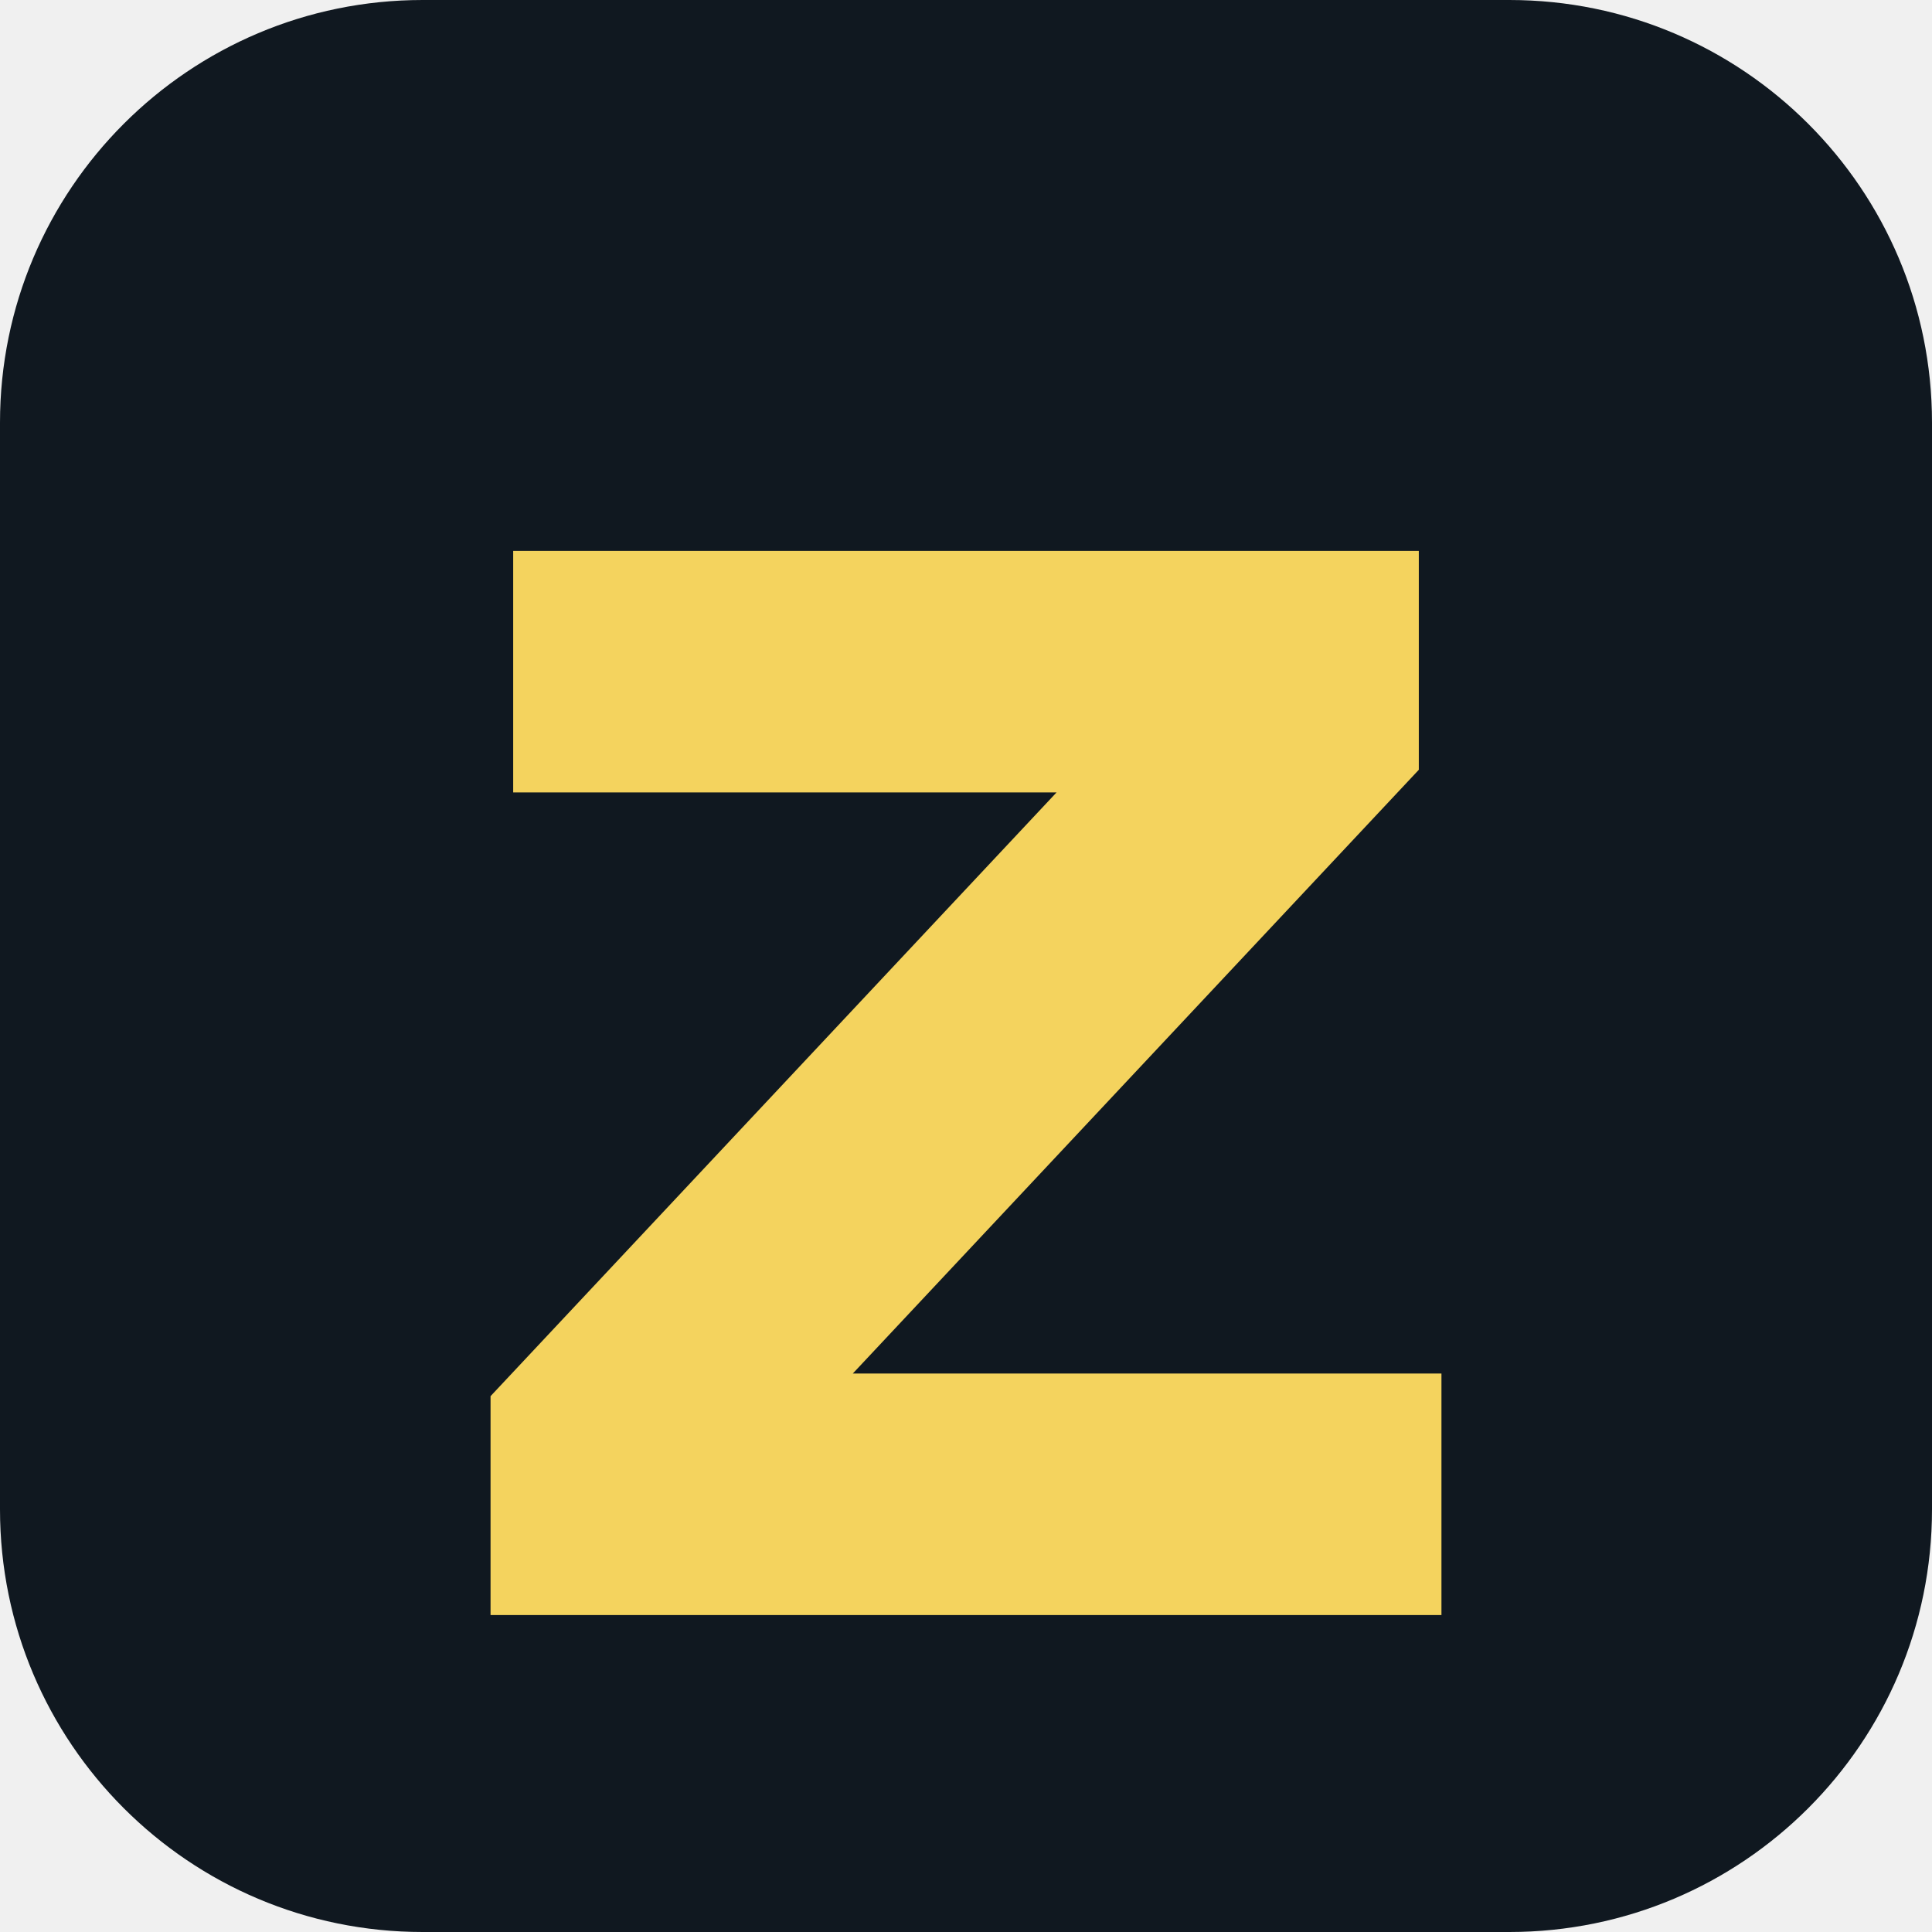
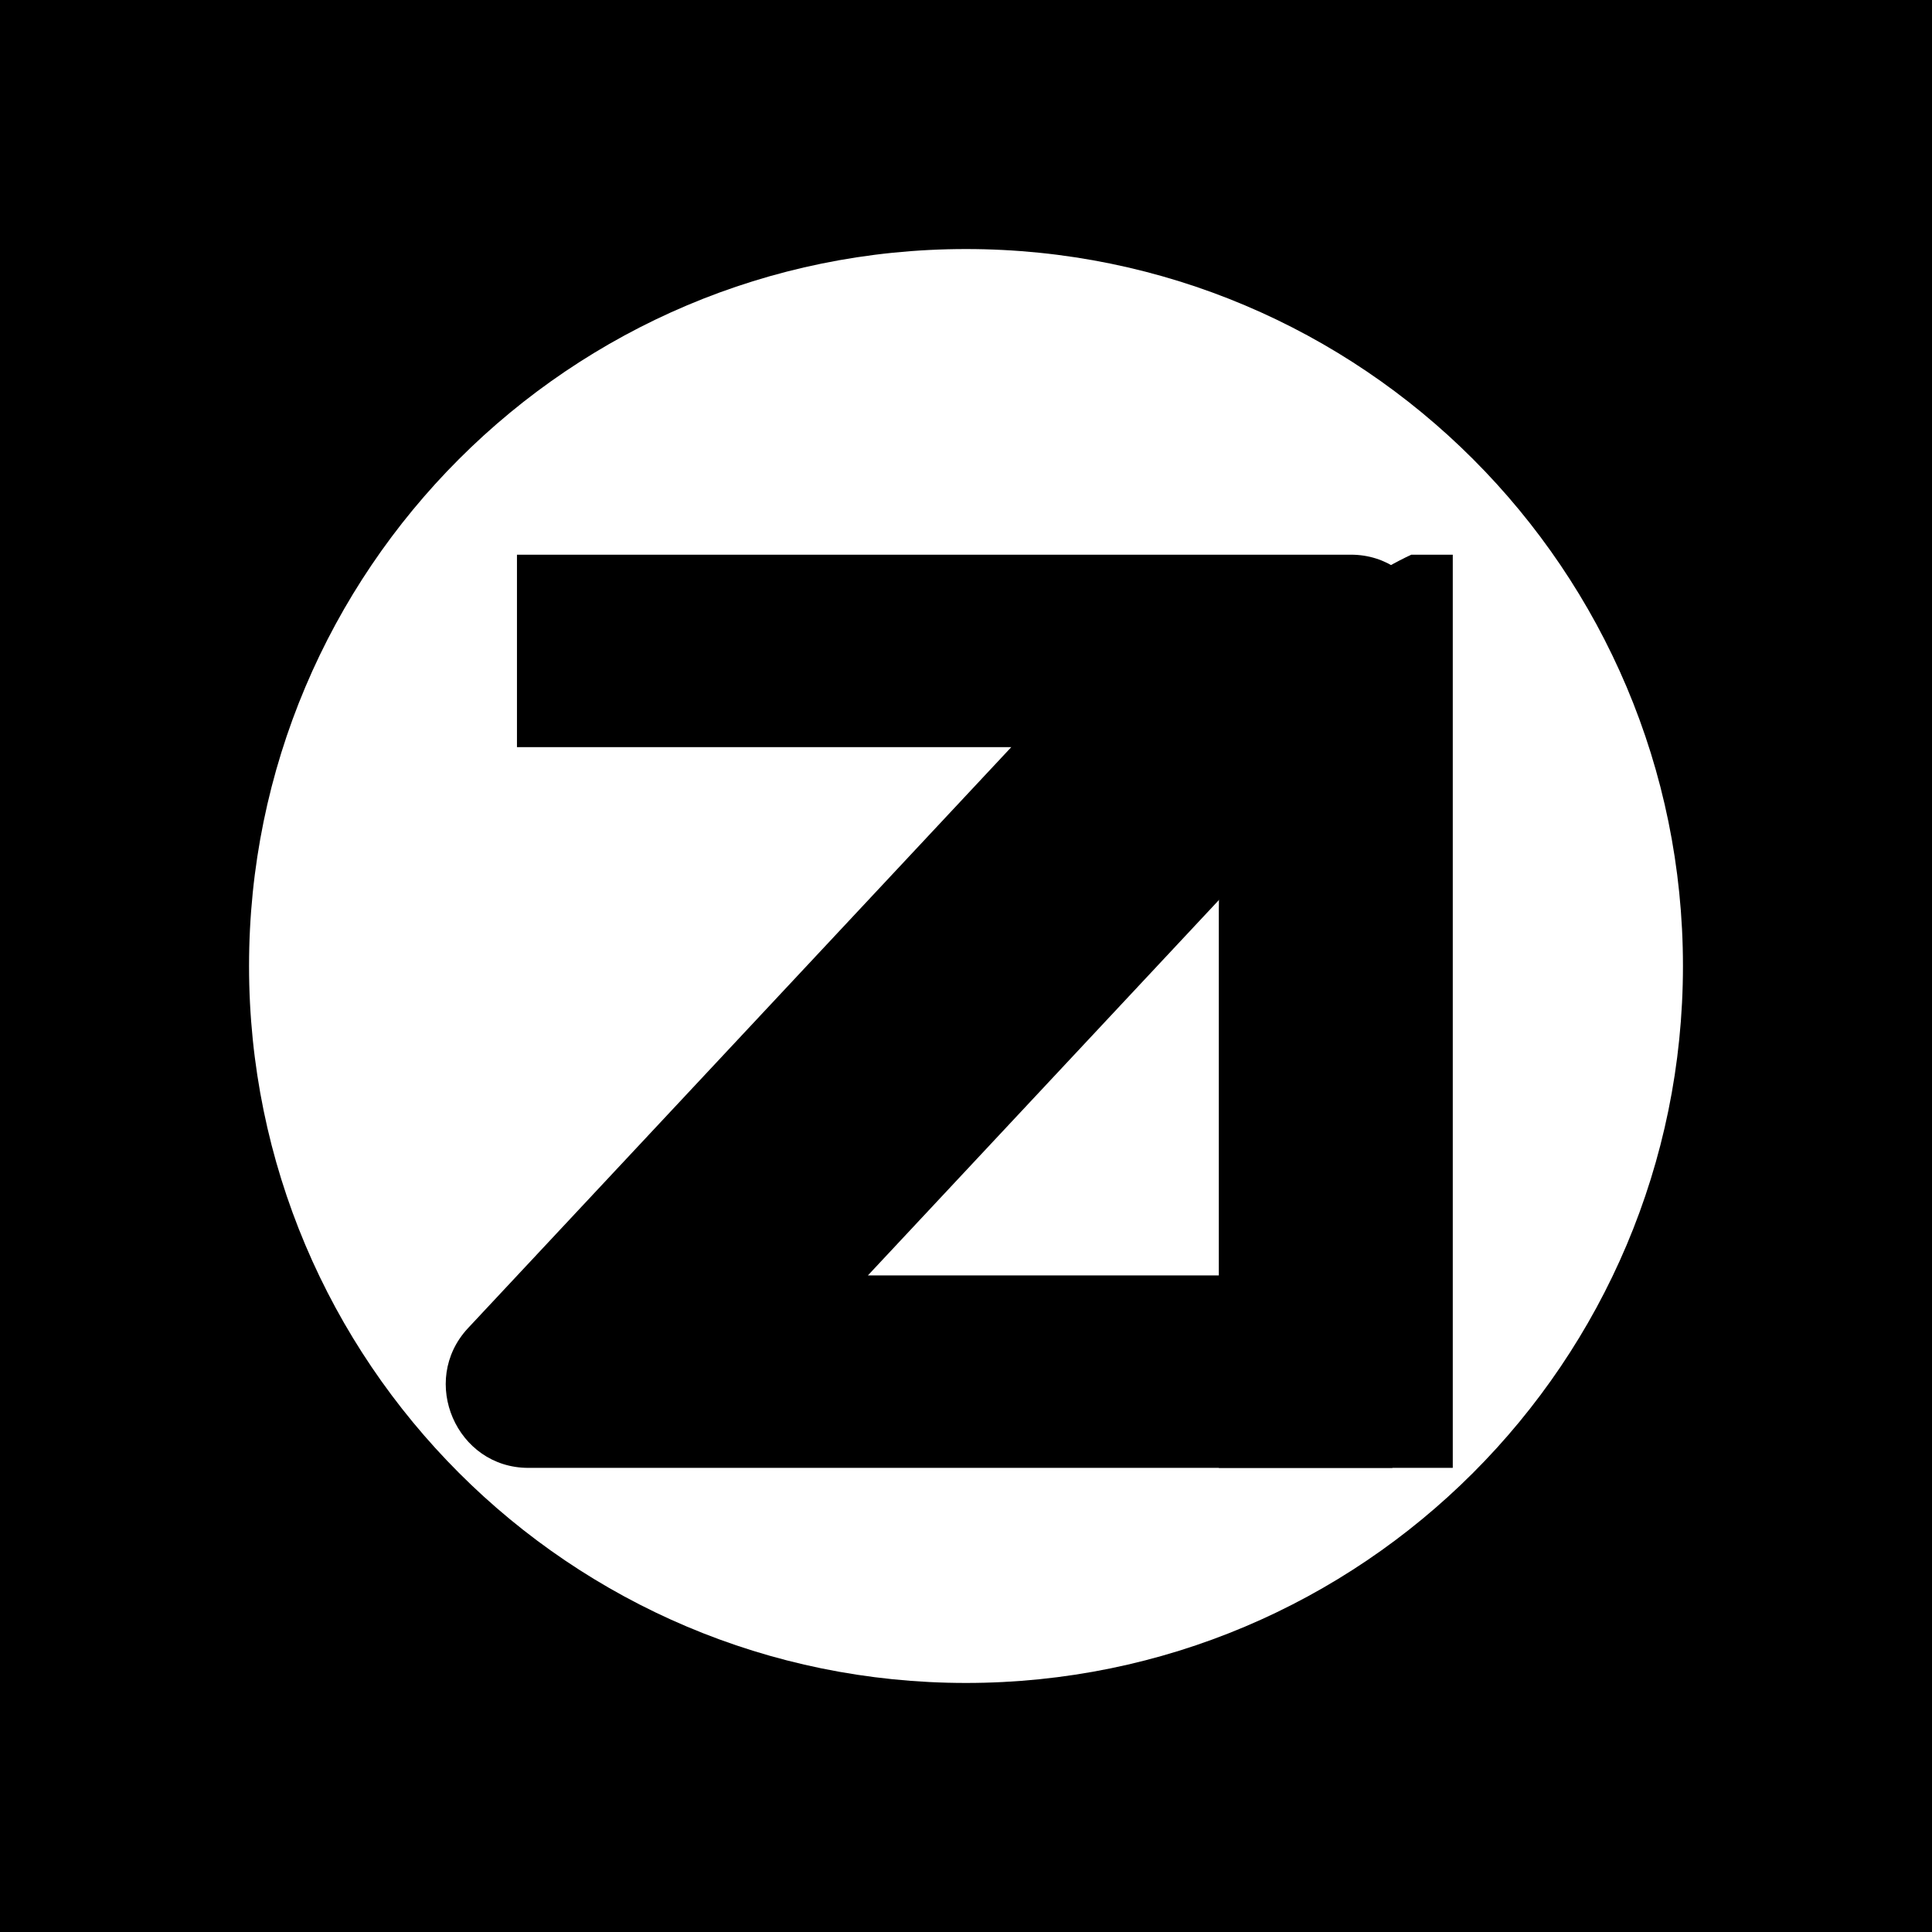
<svg xmlns="http://www.w3.org/2000/svg" viewBox="0 0 512 512">
-   <rect width="512" height="512" rx="112" fill="#101820" />
-   <path d="M136 146h240v58L226 364h156v64H130v-58l150-160H136z" fill="#f4d35e" />
+   <rect width="512" height="512" fill="#000" />
+   <circle cx="256" cy="256" r="190" fill="#fff" />
+   <path fill="#000" d="M137 147h221c19 0 29 23 16 37L230 338h139v51H140c-19 0-29-23-16-37l144-154H137z" />
+   <path fill="#000" d="M340 147h45v242h-62V241c0-45 17-78 51-94z" />
</svg>
